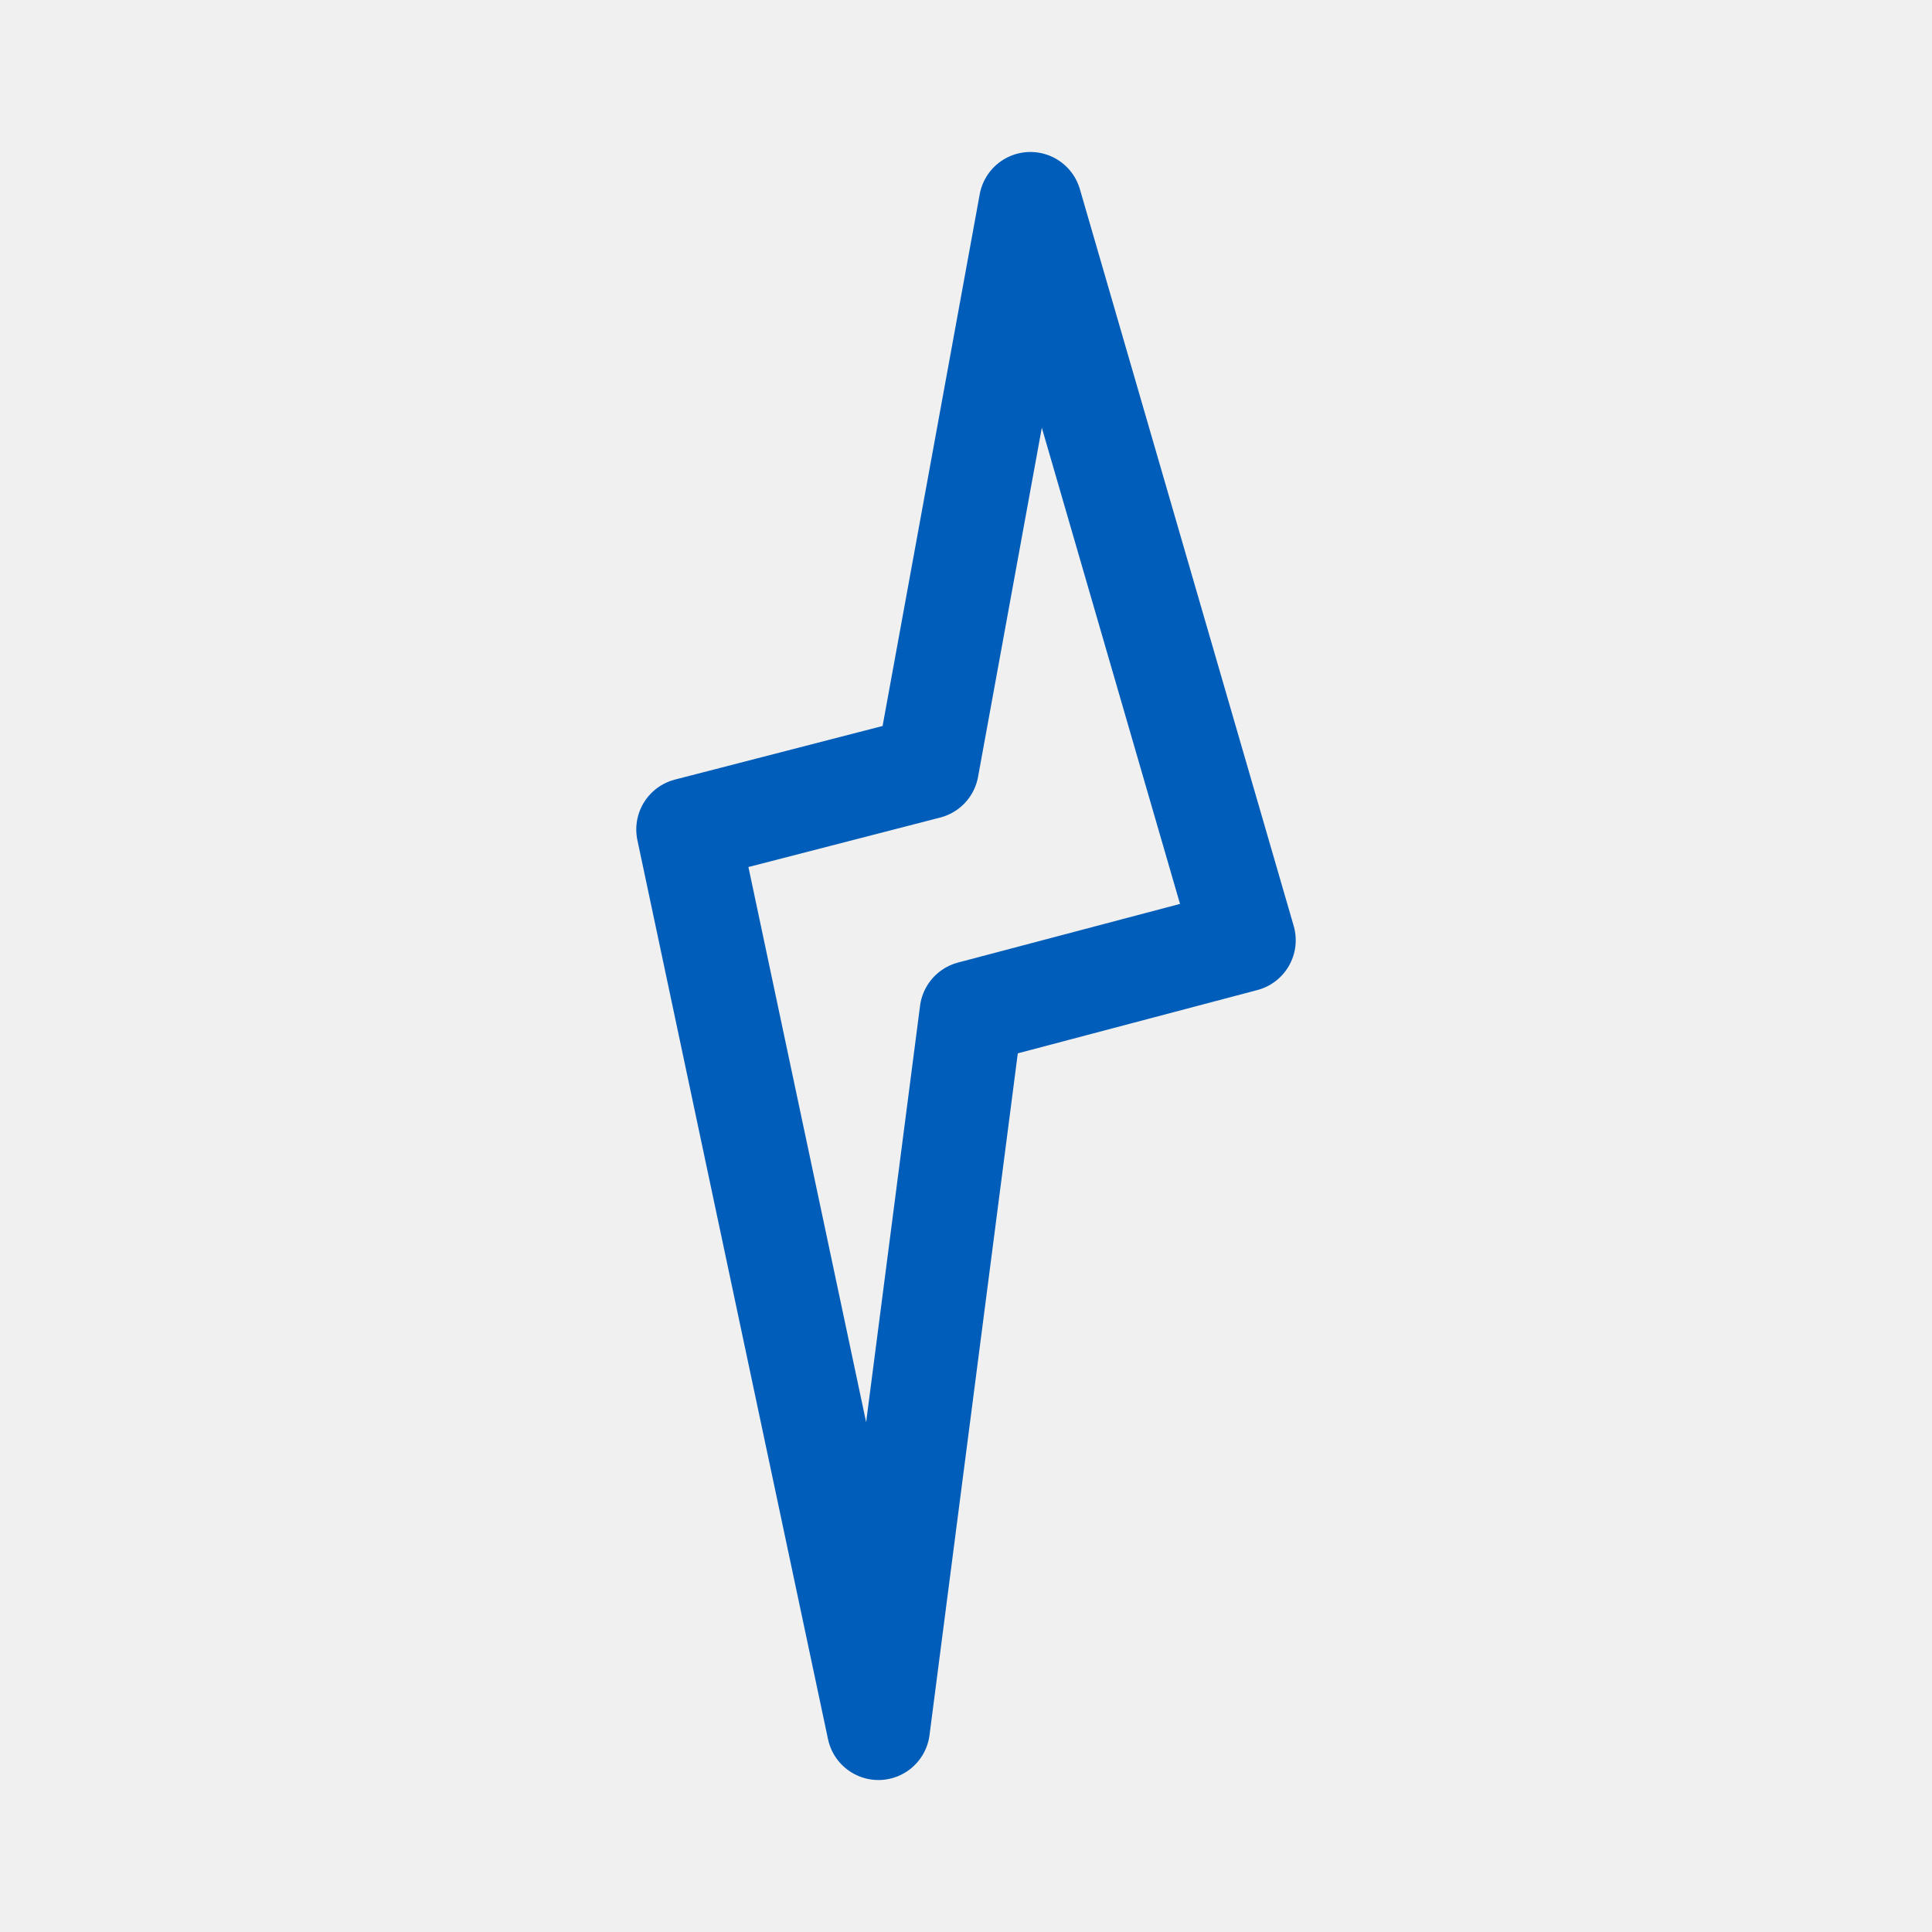
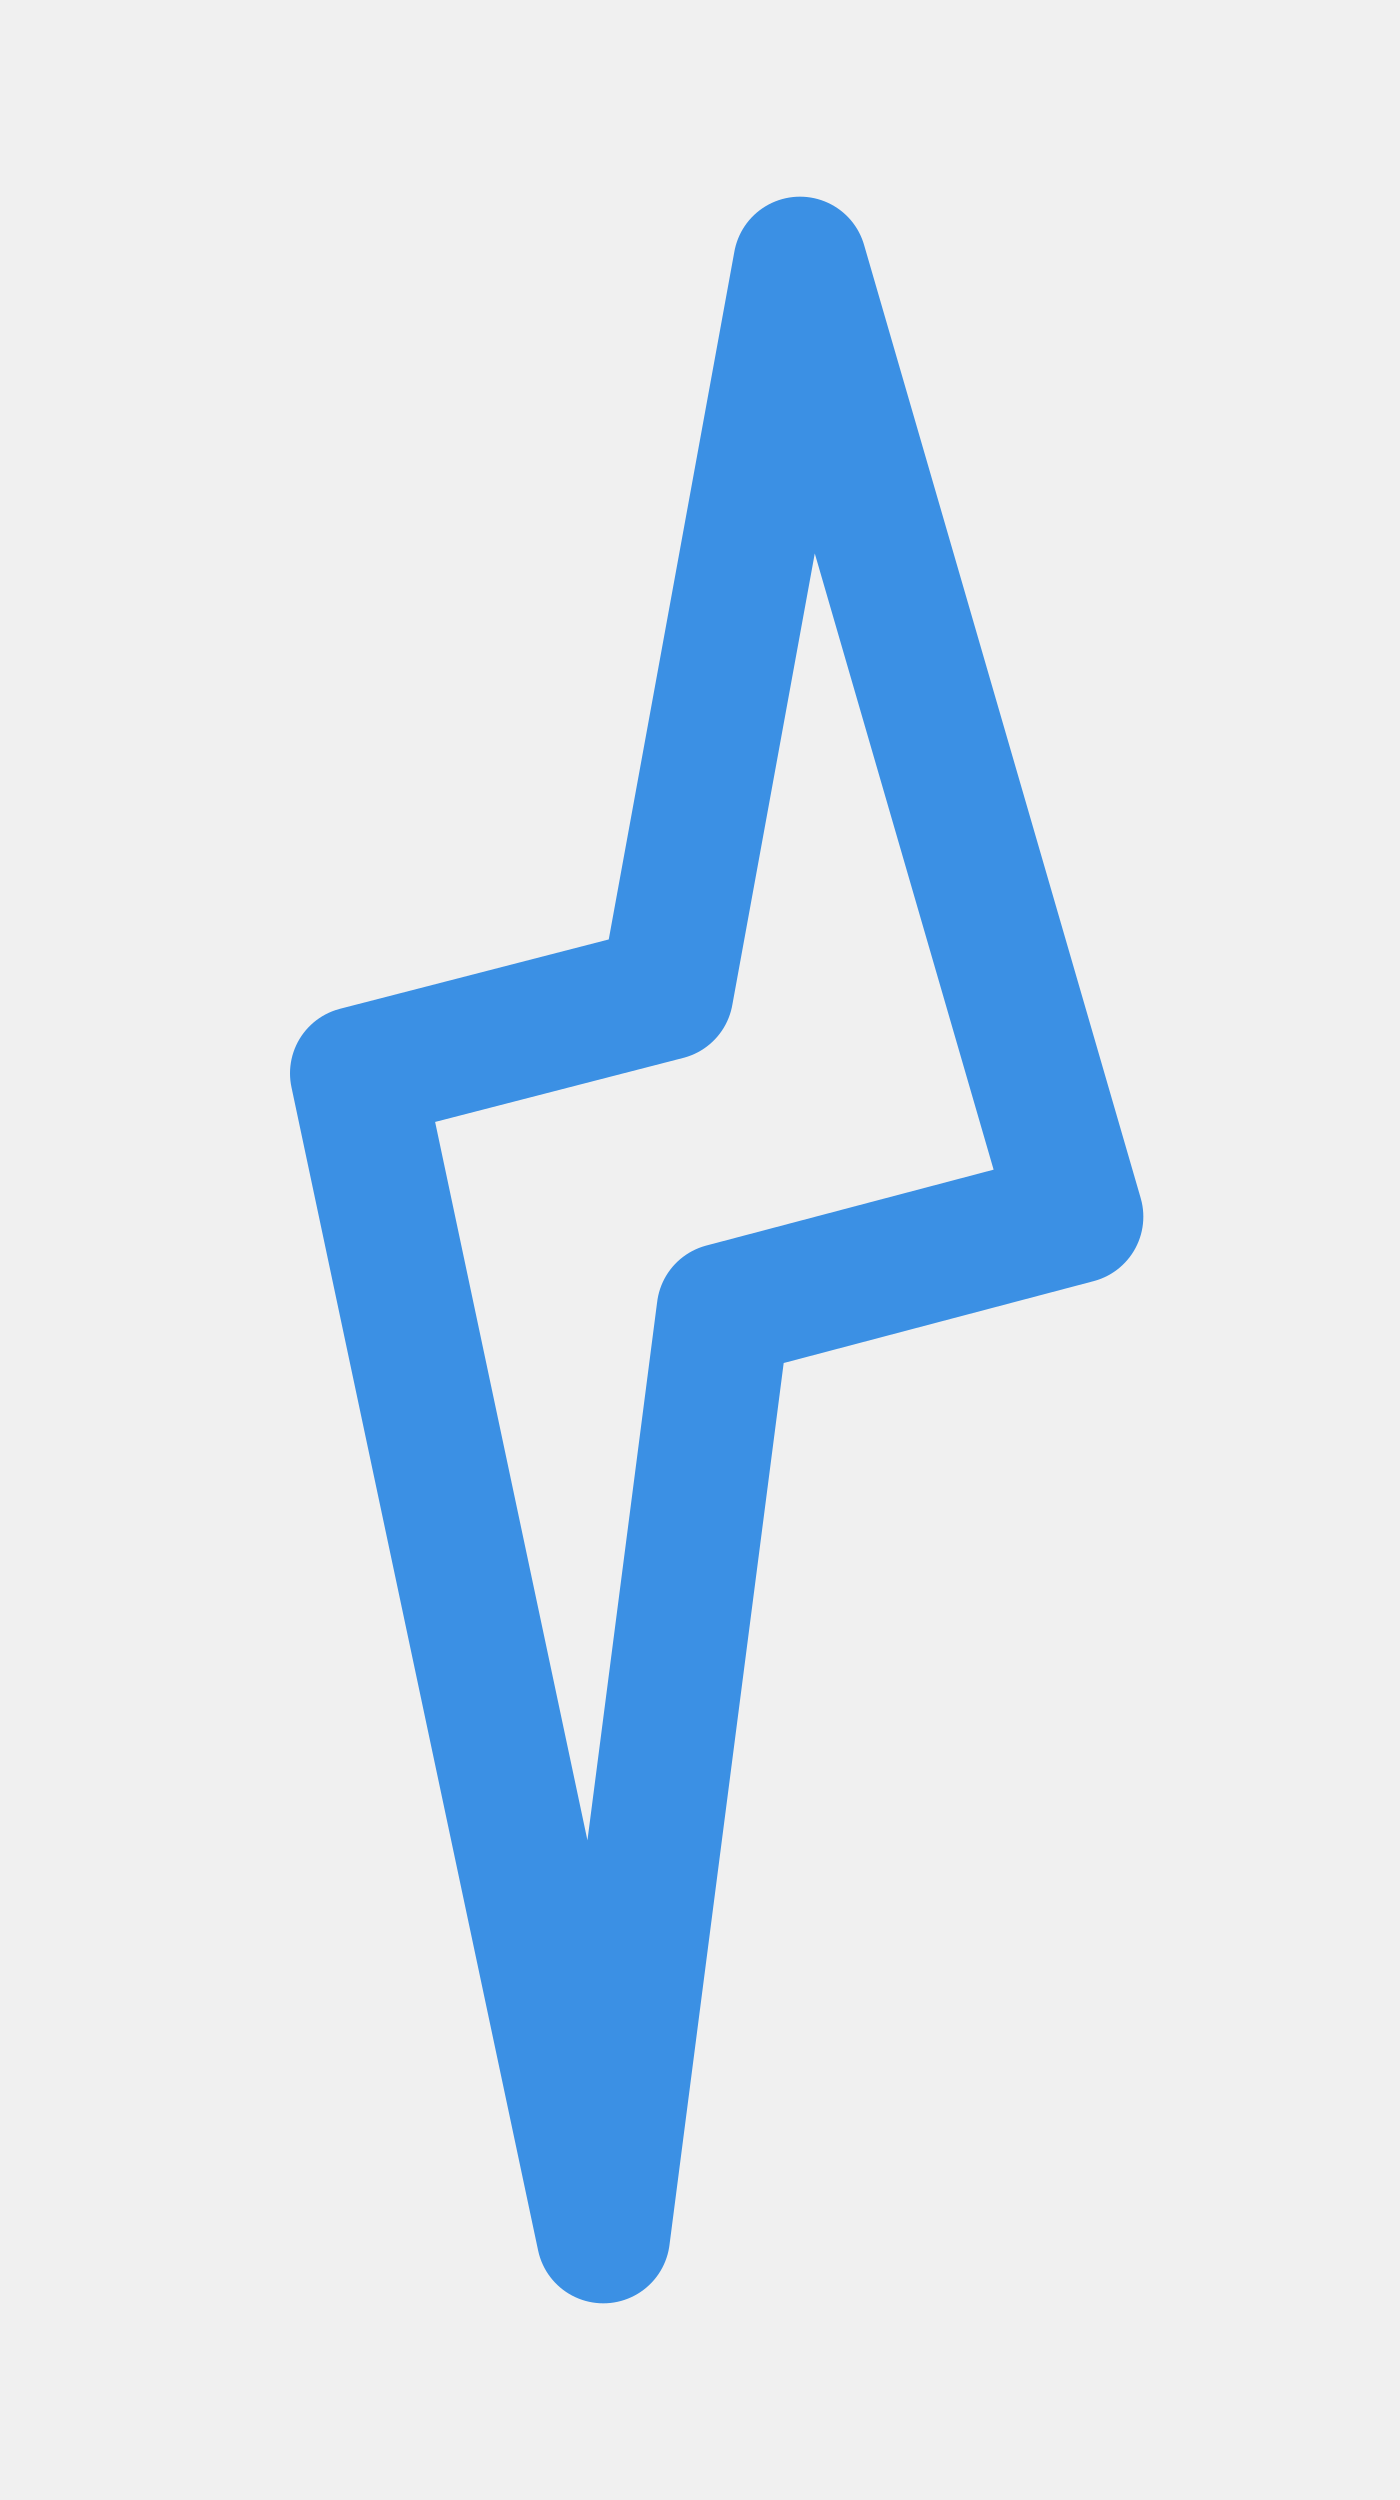
- <svg xmlns="http://www.w3.org/2000/svg" version="1.1" id="Layer_1" x="0px" y="0px" width="75px" height="75px" viewBox="0 0 75 75" style="enable-background:new 0 0 75 75;" xml:space="preserve">
+ <svg xmlns="http://www.w3.org/2000/svg" version="1.1" id="Layer_1" x="0px" y="0px" width="42px" height="75px" viewBox="0 0 42 75" style="enable-background:new 0 0 42 75;" xml:space="preserve">
  <style type="text/css">
- 	.st0{fill:none;stroke:#005DB9;stroke-width:3;stroke-linecap:round;stroke-linejoin:round;stroke-miterlimit:10;}
- 	.st1{fill:none;stroke:#005DB9;stroke-width:4;stroke-linecap:round;stroke-linejoin:round;stroke-miterlimit:10;}
- 	.st2{stroke:#FFFFFF;stroke-miterlimit:10;}
+ 	.st0{fill:none;stroke:#3B90E4;stroke-width:4;stroke-linecap:round;stroke-linejoin:round;stroke-miterlimit:10;}
</style>
-   <polygon class="st1" points="40,7.9 48.3,36.5 37.7,39.3 34.1,67.1 26.7,32.2 36,29.8 " />
+   <polygon class="st0" points="24,7.9 32.3,36.5 21.7,39.3 18.1,67.1 10.7,32.2 20,29.8 " />
</svg>
